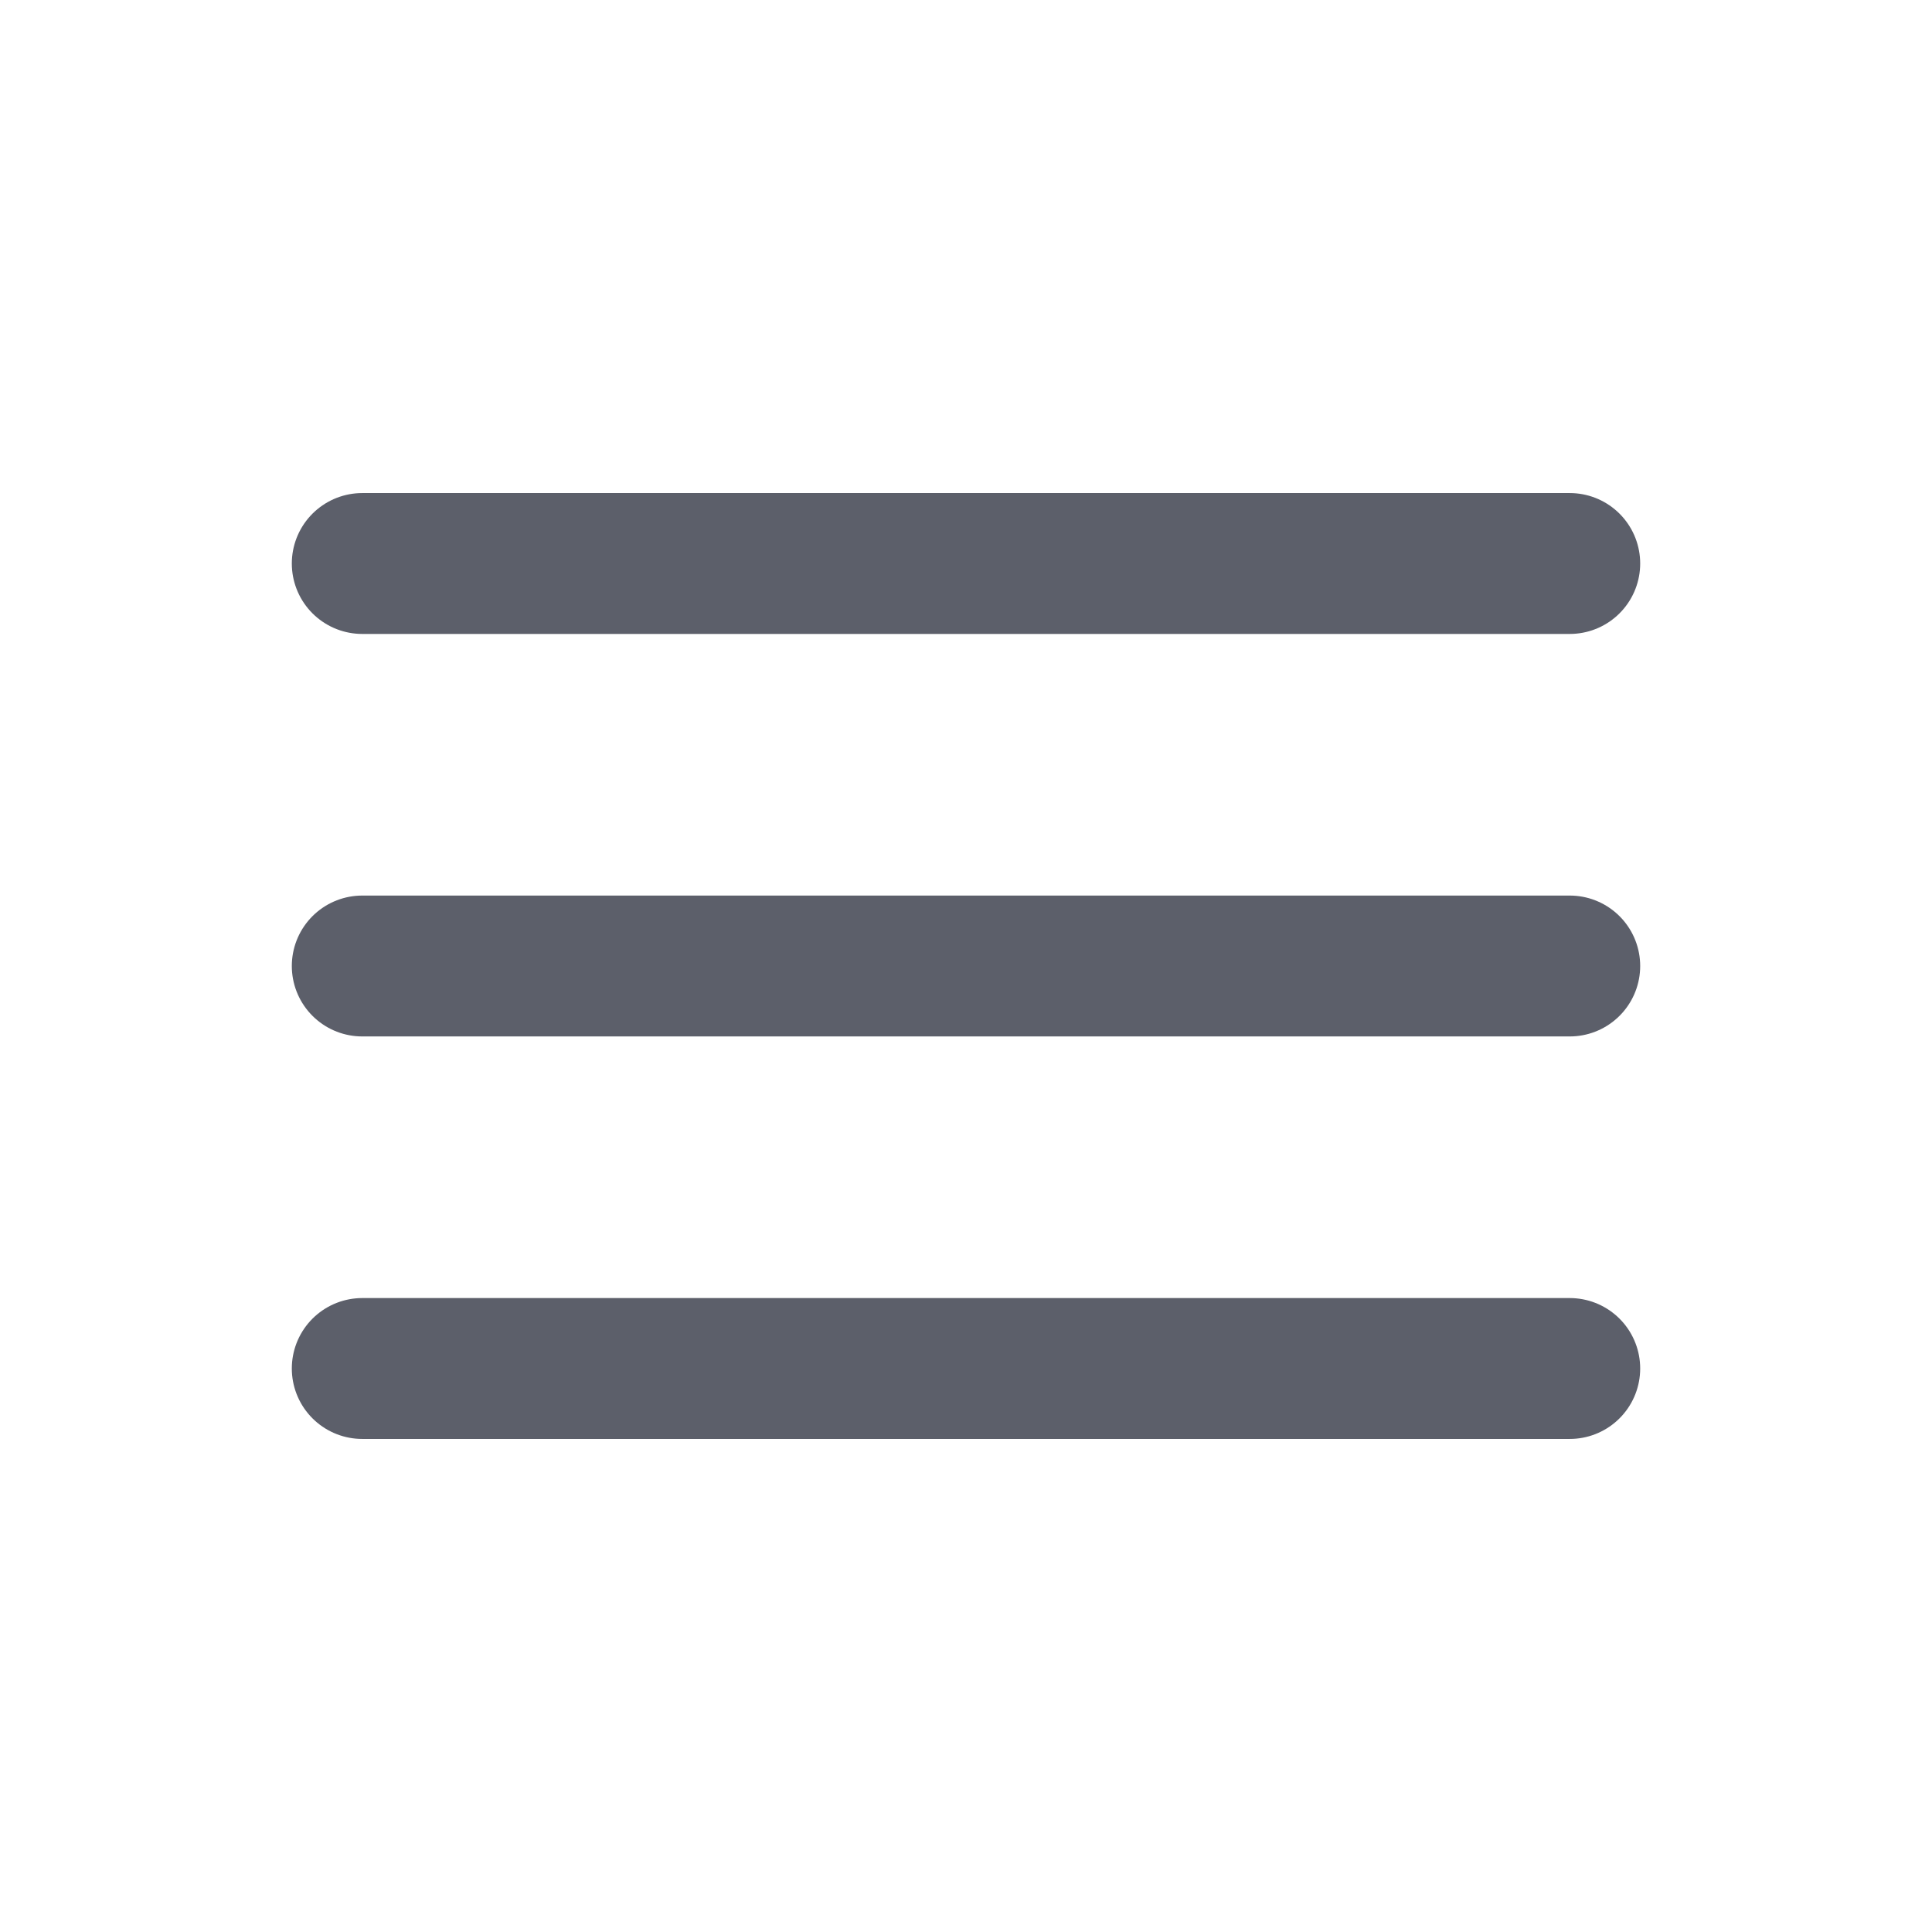
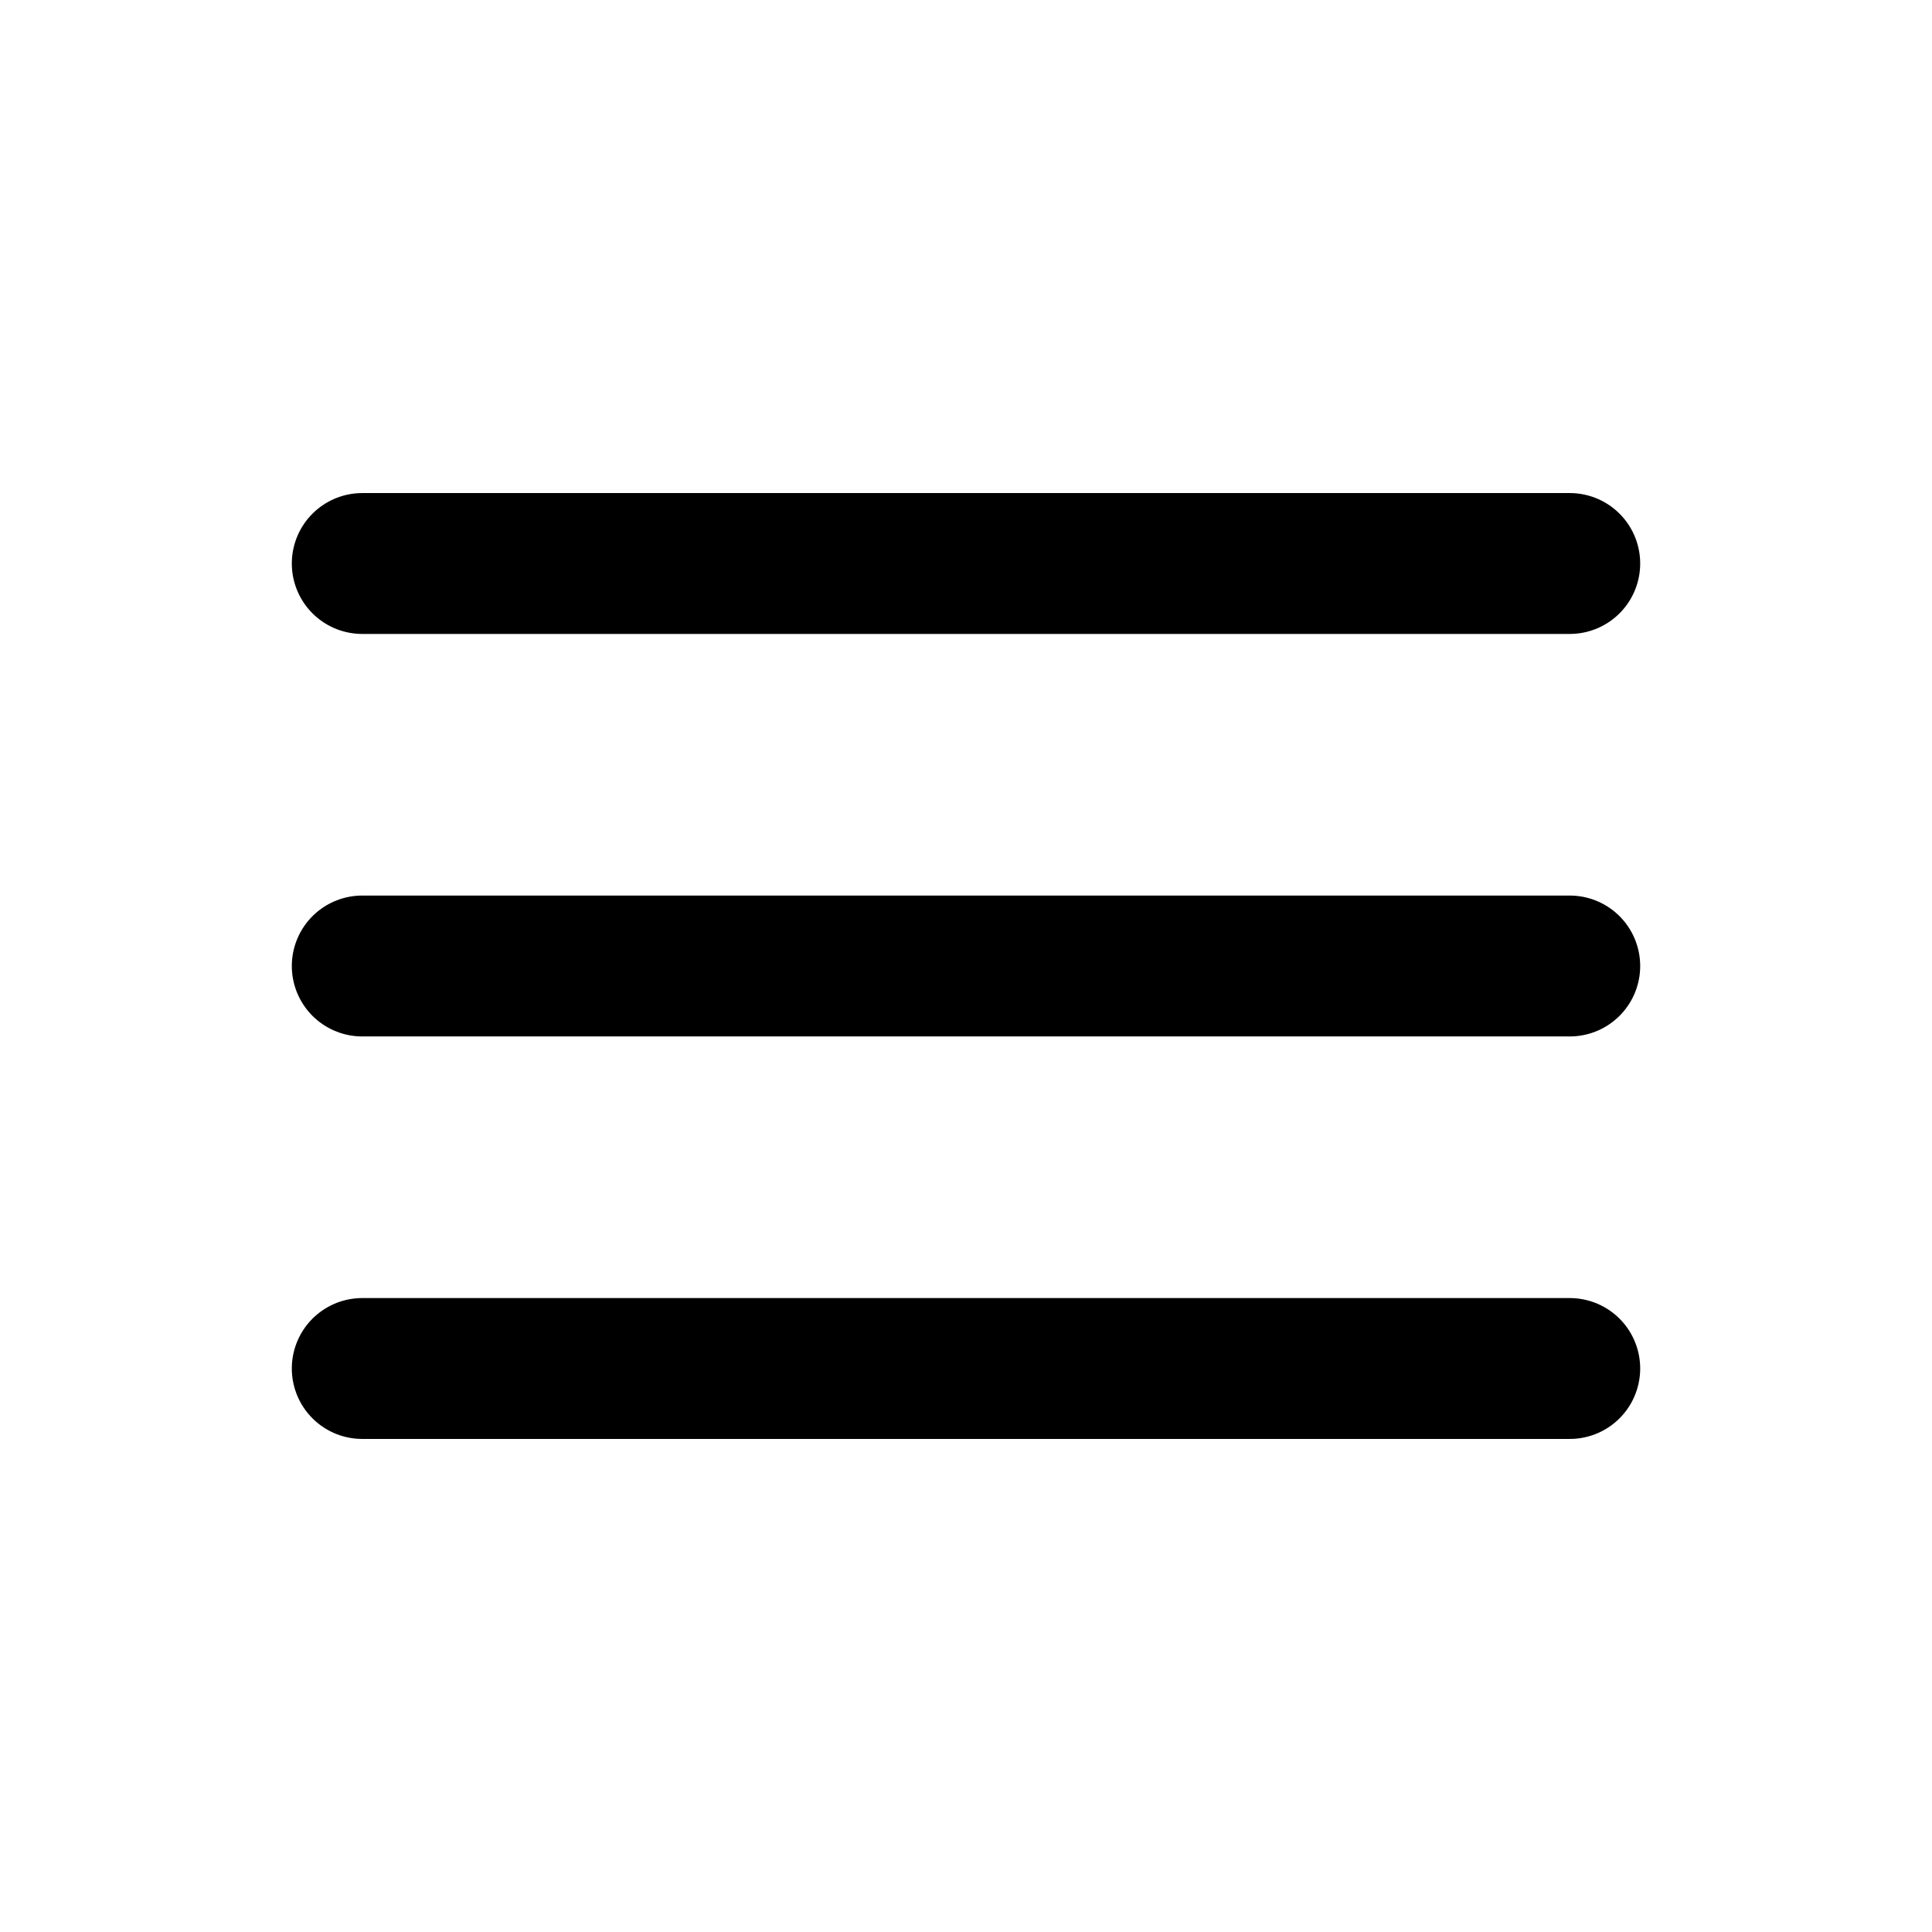
<svg xmlns="http://www.w3.org/2000/svg" width="24" height="24" viewBox="0 0 24 24" fill="none">
-   <path d="M4.5 7H19.5" stroke="#5C5F6A" stroke-width="1.75" stroke-linecap="round" stroke-linejoin="round" />
-   <path d="M4.5 12H19.5" stroke="#5C5F6A" stroke-width="1.75" stroke-linecap="round" stroke-linejoin="round" />
-   <path d="M4.5 17H19.5" stroke="#5C5F6A" stroke-width="1.75" stroke-linecap="round" stroke-linejoin="round" />
+   <path d="M4.5 7H19.5" stroke="currentColor" stroke-width="1.75" stroke-linecap="round" stroke-linejoin="round" />
+   <path d="M4.5 12H19.5" stroke="currentColor" stroke-width="1.75" stroke-linecap="round" stroke-linejoin="round" />
+   <path d="M4.5 17H19.5" stroke="currentColor" stroke-width="1.75" stroke-linecap="round" stroke-linejoin="round" />
</svg>
